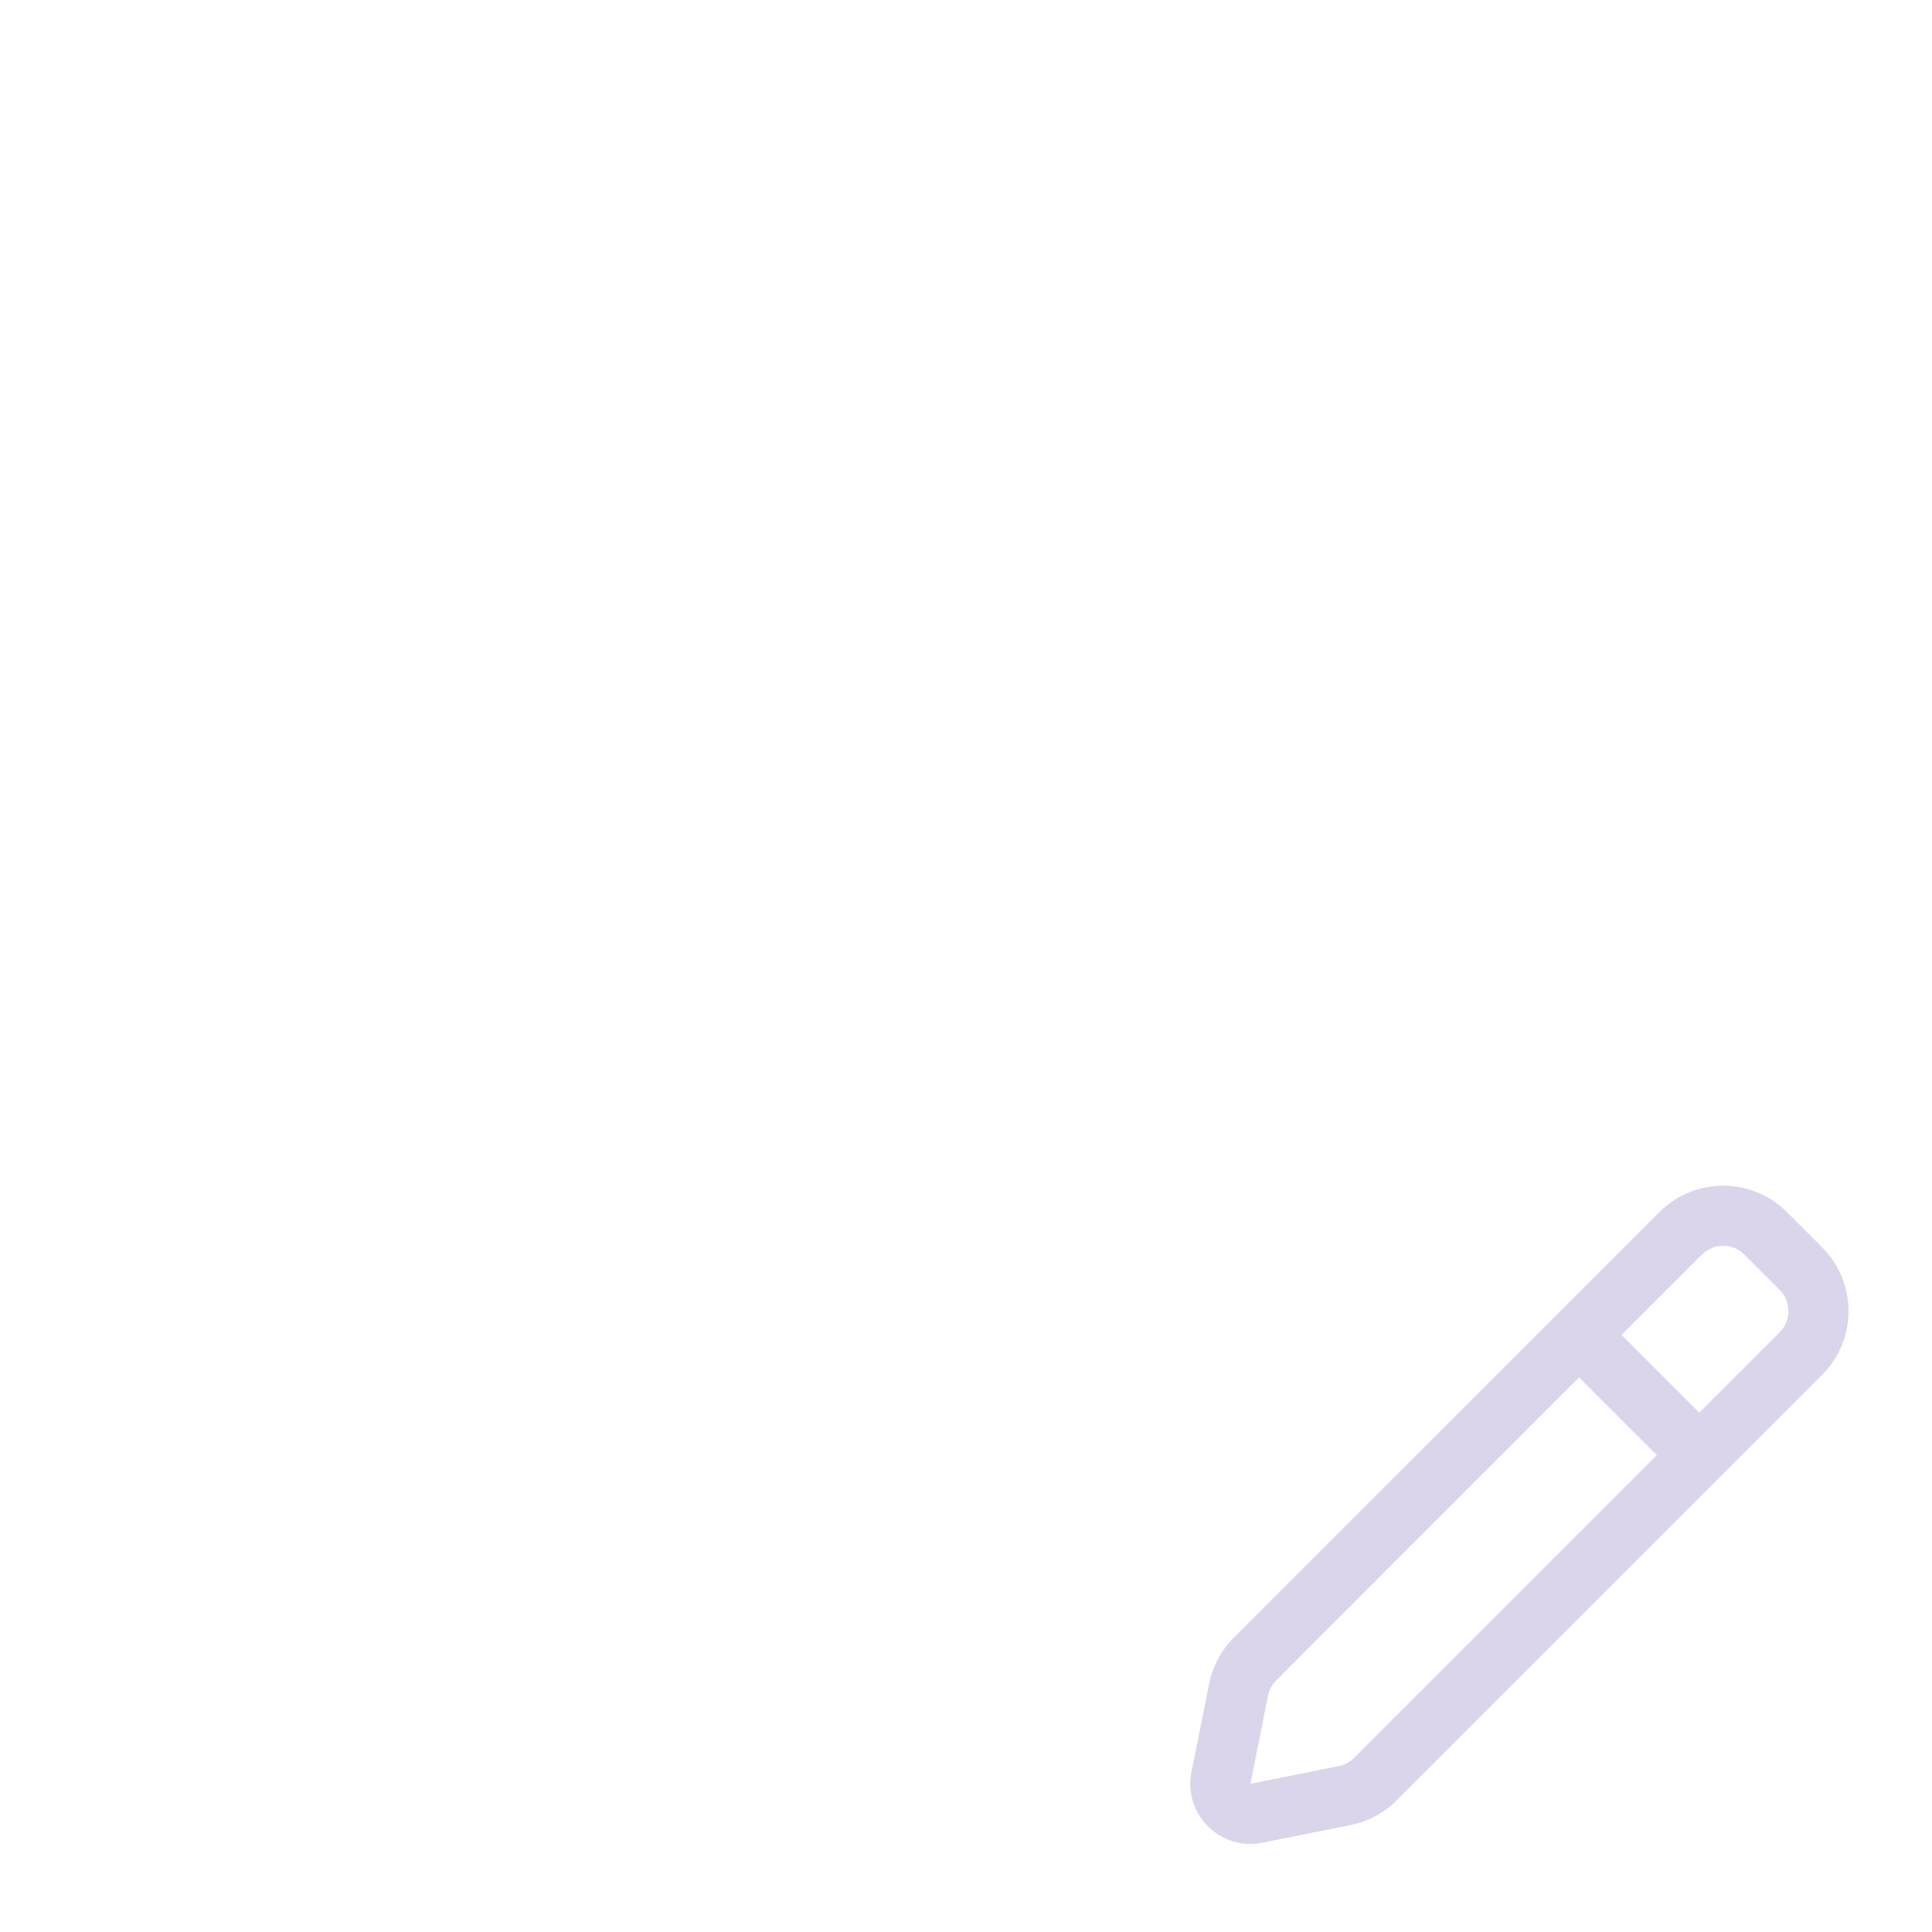
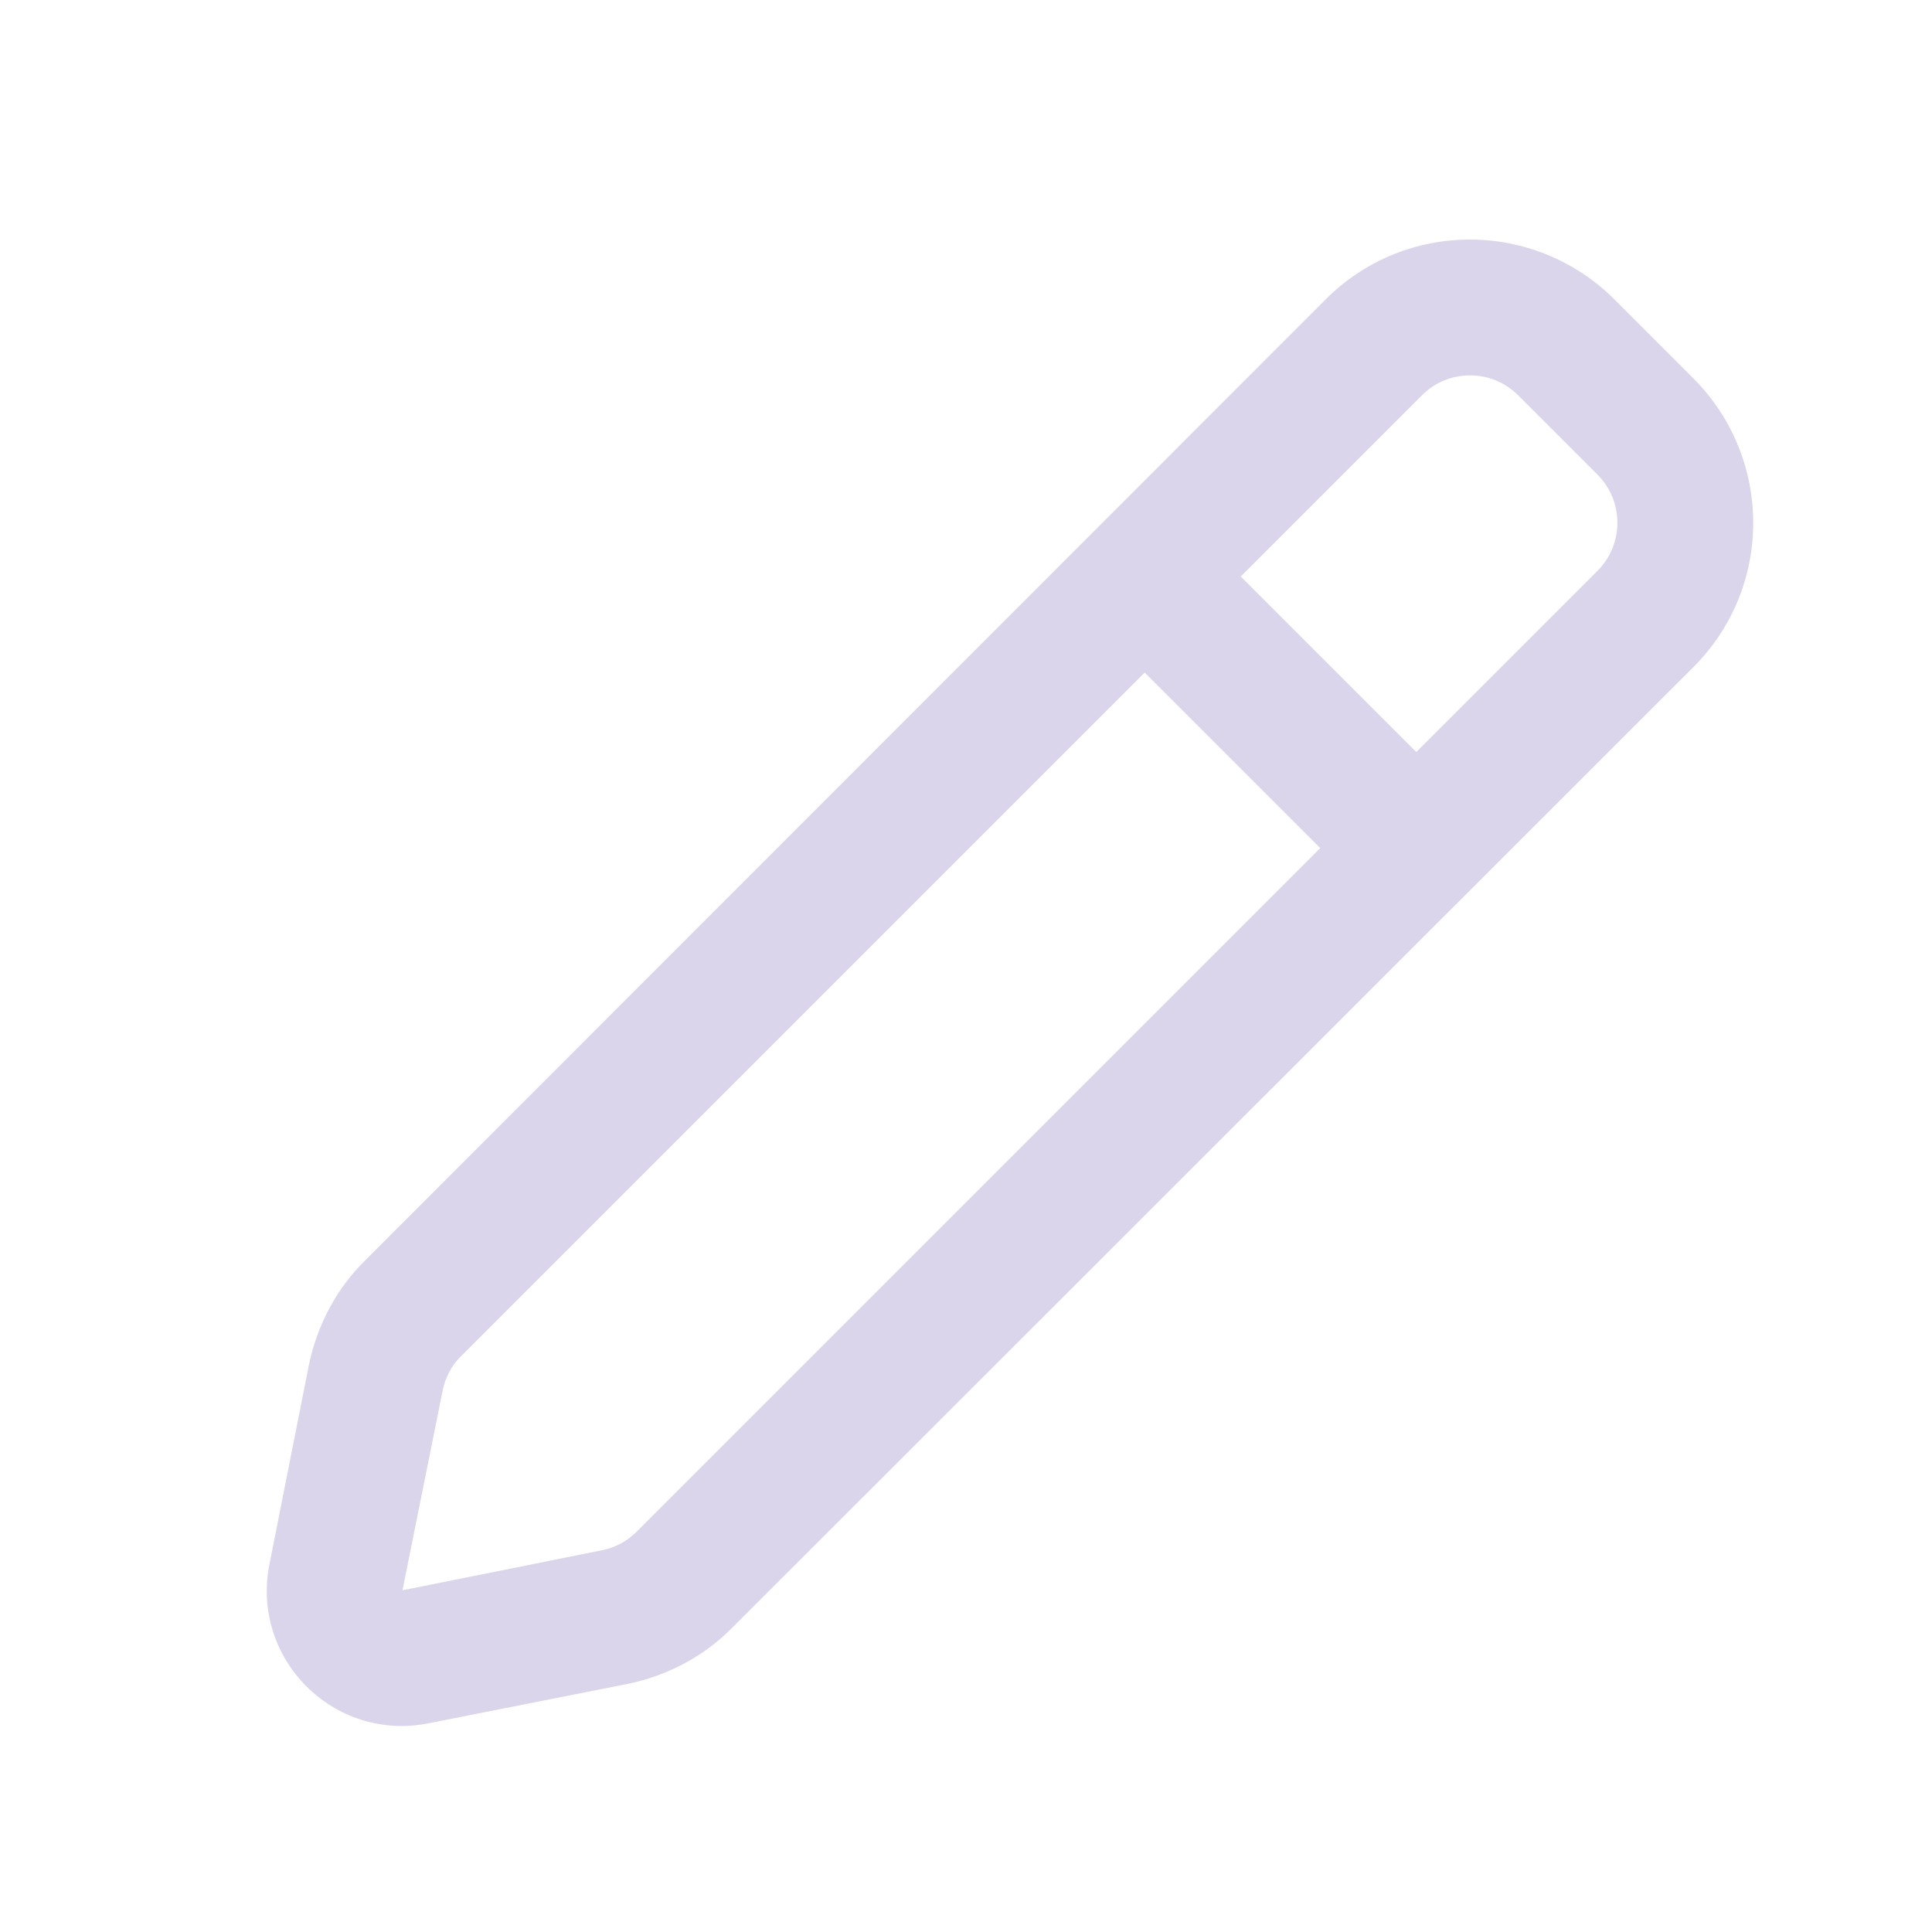
- <svg xmlns="http://www.w3.org/2000/svg" version="1.1" width="840" height="840" viewBox="0 0 840 840" xml:space="preserve">
-   <defs>
- </defs>
-   <g transform="matrix(13.07 0 0 13.07 660.63 658.63)">
-     <path style="stroke: none; stroke-width: 1; stroke-dasharray: none; stroke-linecap: butt; stroke-dashoffset: 0; stroke-linejoin: miter; stroke-miterlimit: 4; fill: rgb(219, 213, 235); fill-rule: evenodd; opacity: 1;" transform=" translate(-11.95, -11.95)" d="M 20.848 1.879 C 19.676 0.707 17.777 0.707 16.605 1.879 L 2.447 16.036 C 2.029 16.455 1.743 16.988 1.627 17.569 L 1.04 20.505 C 0.76 21.904 1.994 23.138 3.393 22.858 L 6.329 22.271 C 6.909 22.155 7.443 21.869 7.862 21.451 L 22.019 7.293 C 23.191 6.121 23.191 4.222 22.019 3.05 L 20.848 1.879 Z M 18.019 3.293 C 18.41 2.902 19.043 2.902 19.433 3.293 L 20.605 4.464 C 20.996 4.855 20.996 5.488 20.605 5.879 L 17.933 8.55 L 15.348 5.964 L 18.019 3.293 Z M 13.933 7.379 L 3.862 17.451 C 3.722 17.59 3.627 17.768 3.588 17.962 L 3.001 20.897 L 5.936 20.31 C 6.13 20.271 6.308 20.176 6.447 20.036 L 16.519 9.964 L 13.933 7.379 Z" stroke-linecap="round" />
+ <svg xmlns="http://www.w3.org/2000/svg" version="1.2" viewBox="468 468 372 372" width="372" height="372">
+   <style>
+ 		.s0 { fill: #dbd5eb } 
+ 	</style>
+   <g>
+     <path fill-rule="evenodd" class="s0" d="m778.8 525.6c-15.4-15.3-40.2-15.3-55.5 0l-185 185.1c-5.5 5.4-9.2 12.4-10.8 20l-7.6 38.4c-3.7 18.3 12.4 34.4 30.7 30.7l38.4-7.6c7.6-1.6 14.6-5.3 20-10.8l185.1-185c15.3-15.3 15.3-40.1 0-55.5zm-37 18.5c5.1-5.1 13.4-5.1 18.5 0l15.3 15.3c5.1 5.1 5.1 13.4 0 18.5l-34.9 34.9-33.8-33.8zm-53.4 53.4l-131.7 131.7c-1.8 1.8-3 4.1-3.5 6.7l-7.7 38.3 38.4-7.7c2.5-0.5 4.8-1.7 6.6-3.5l131.7-131.7z" fill="#dbd5eb" />
  </g>
</svg>
